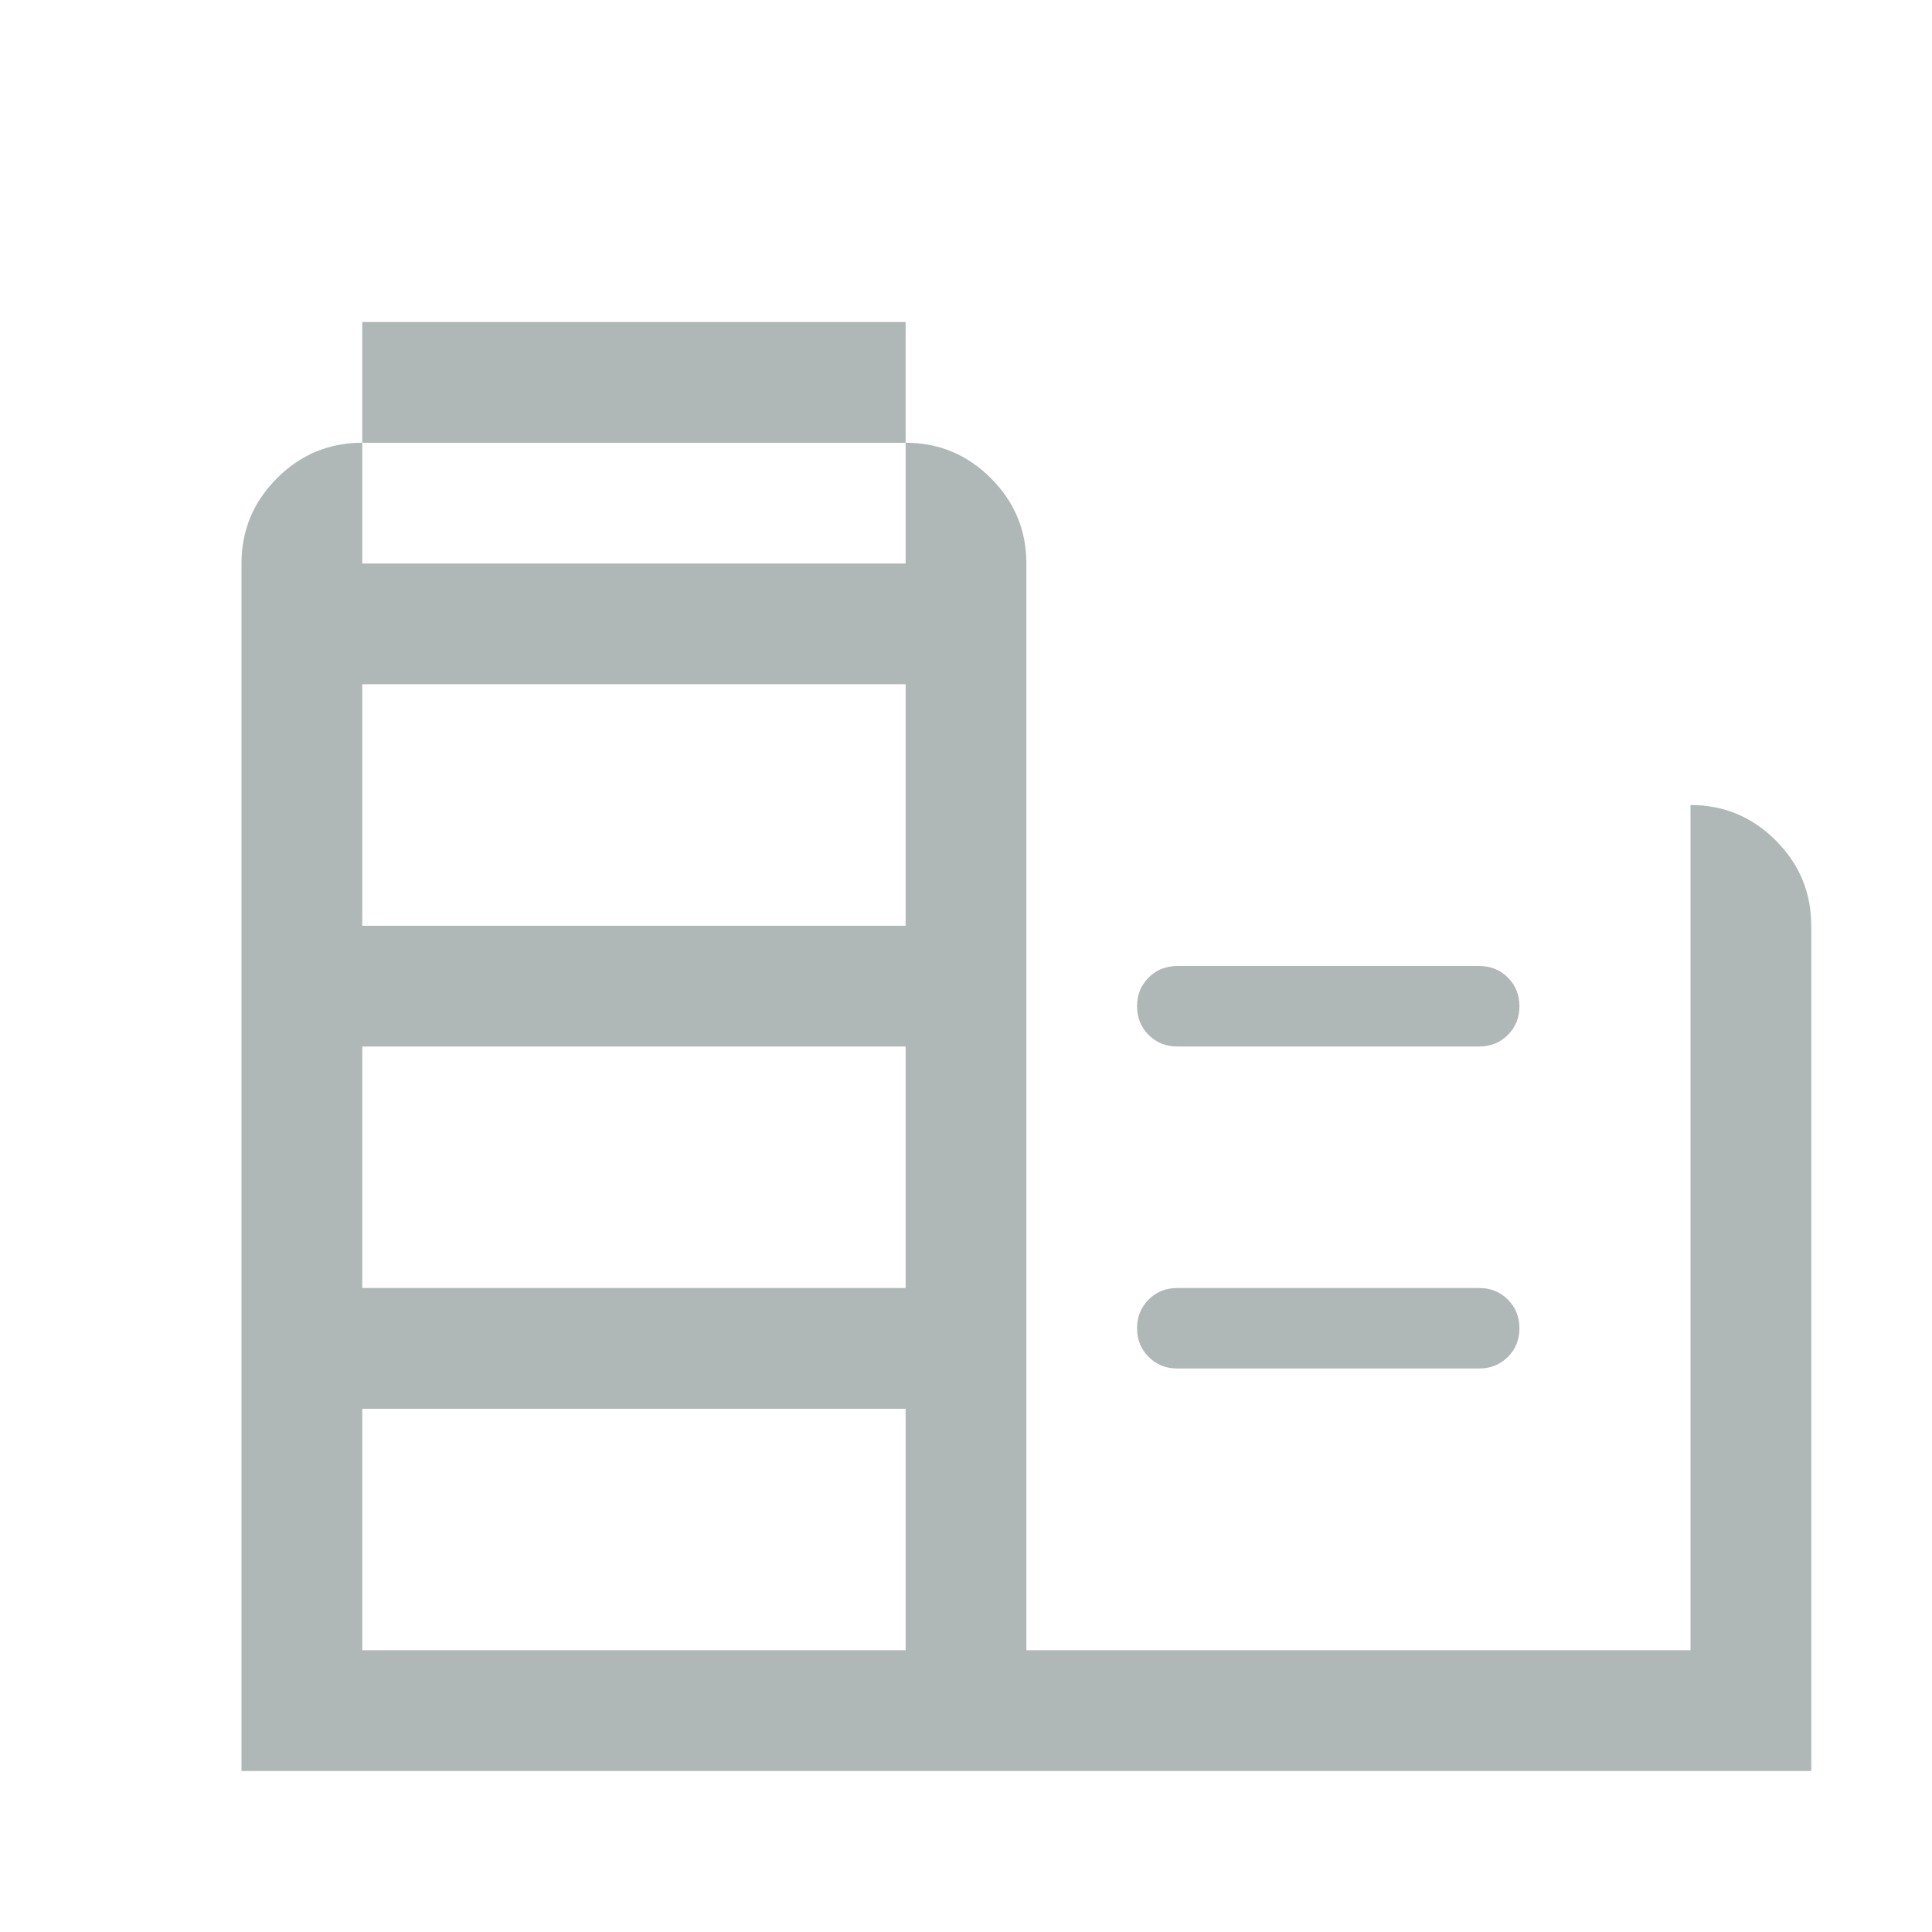
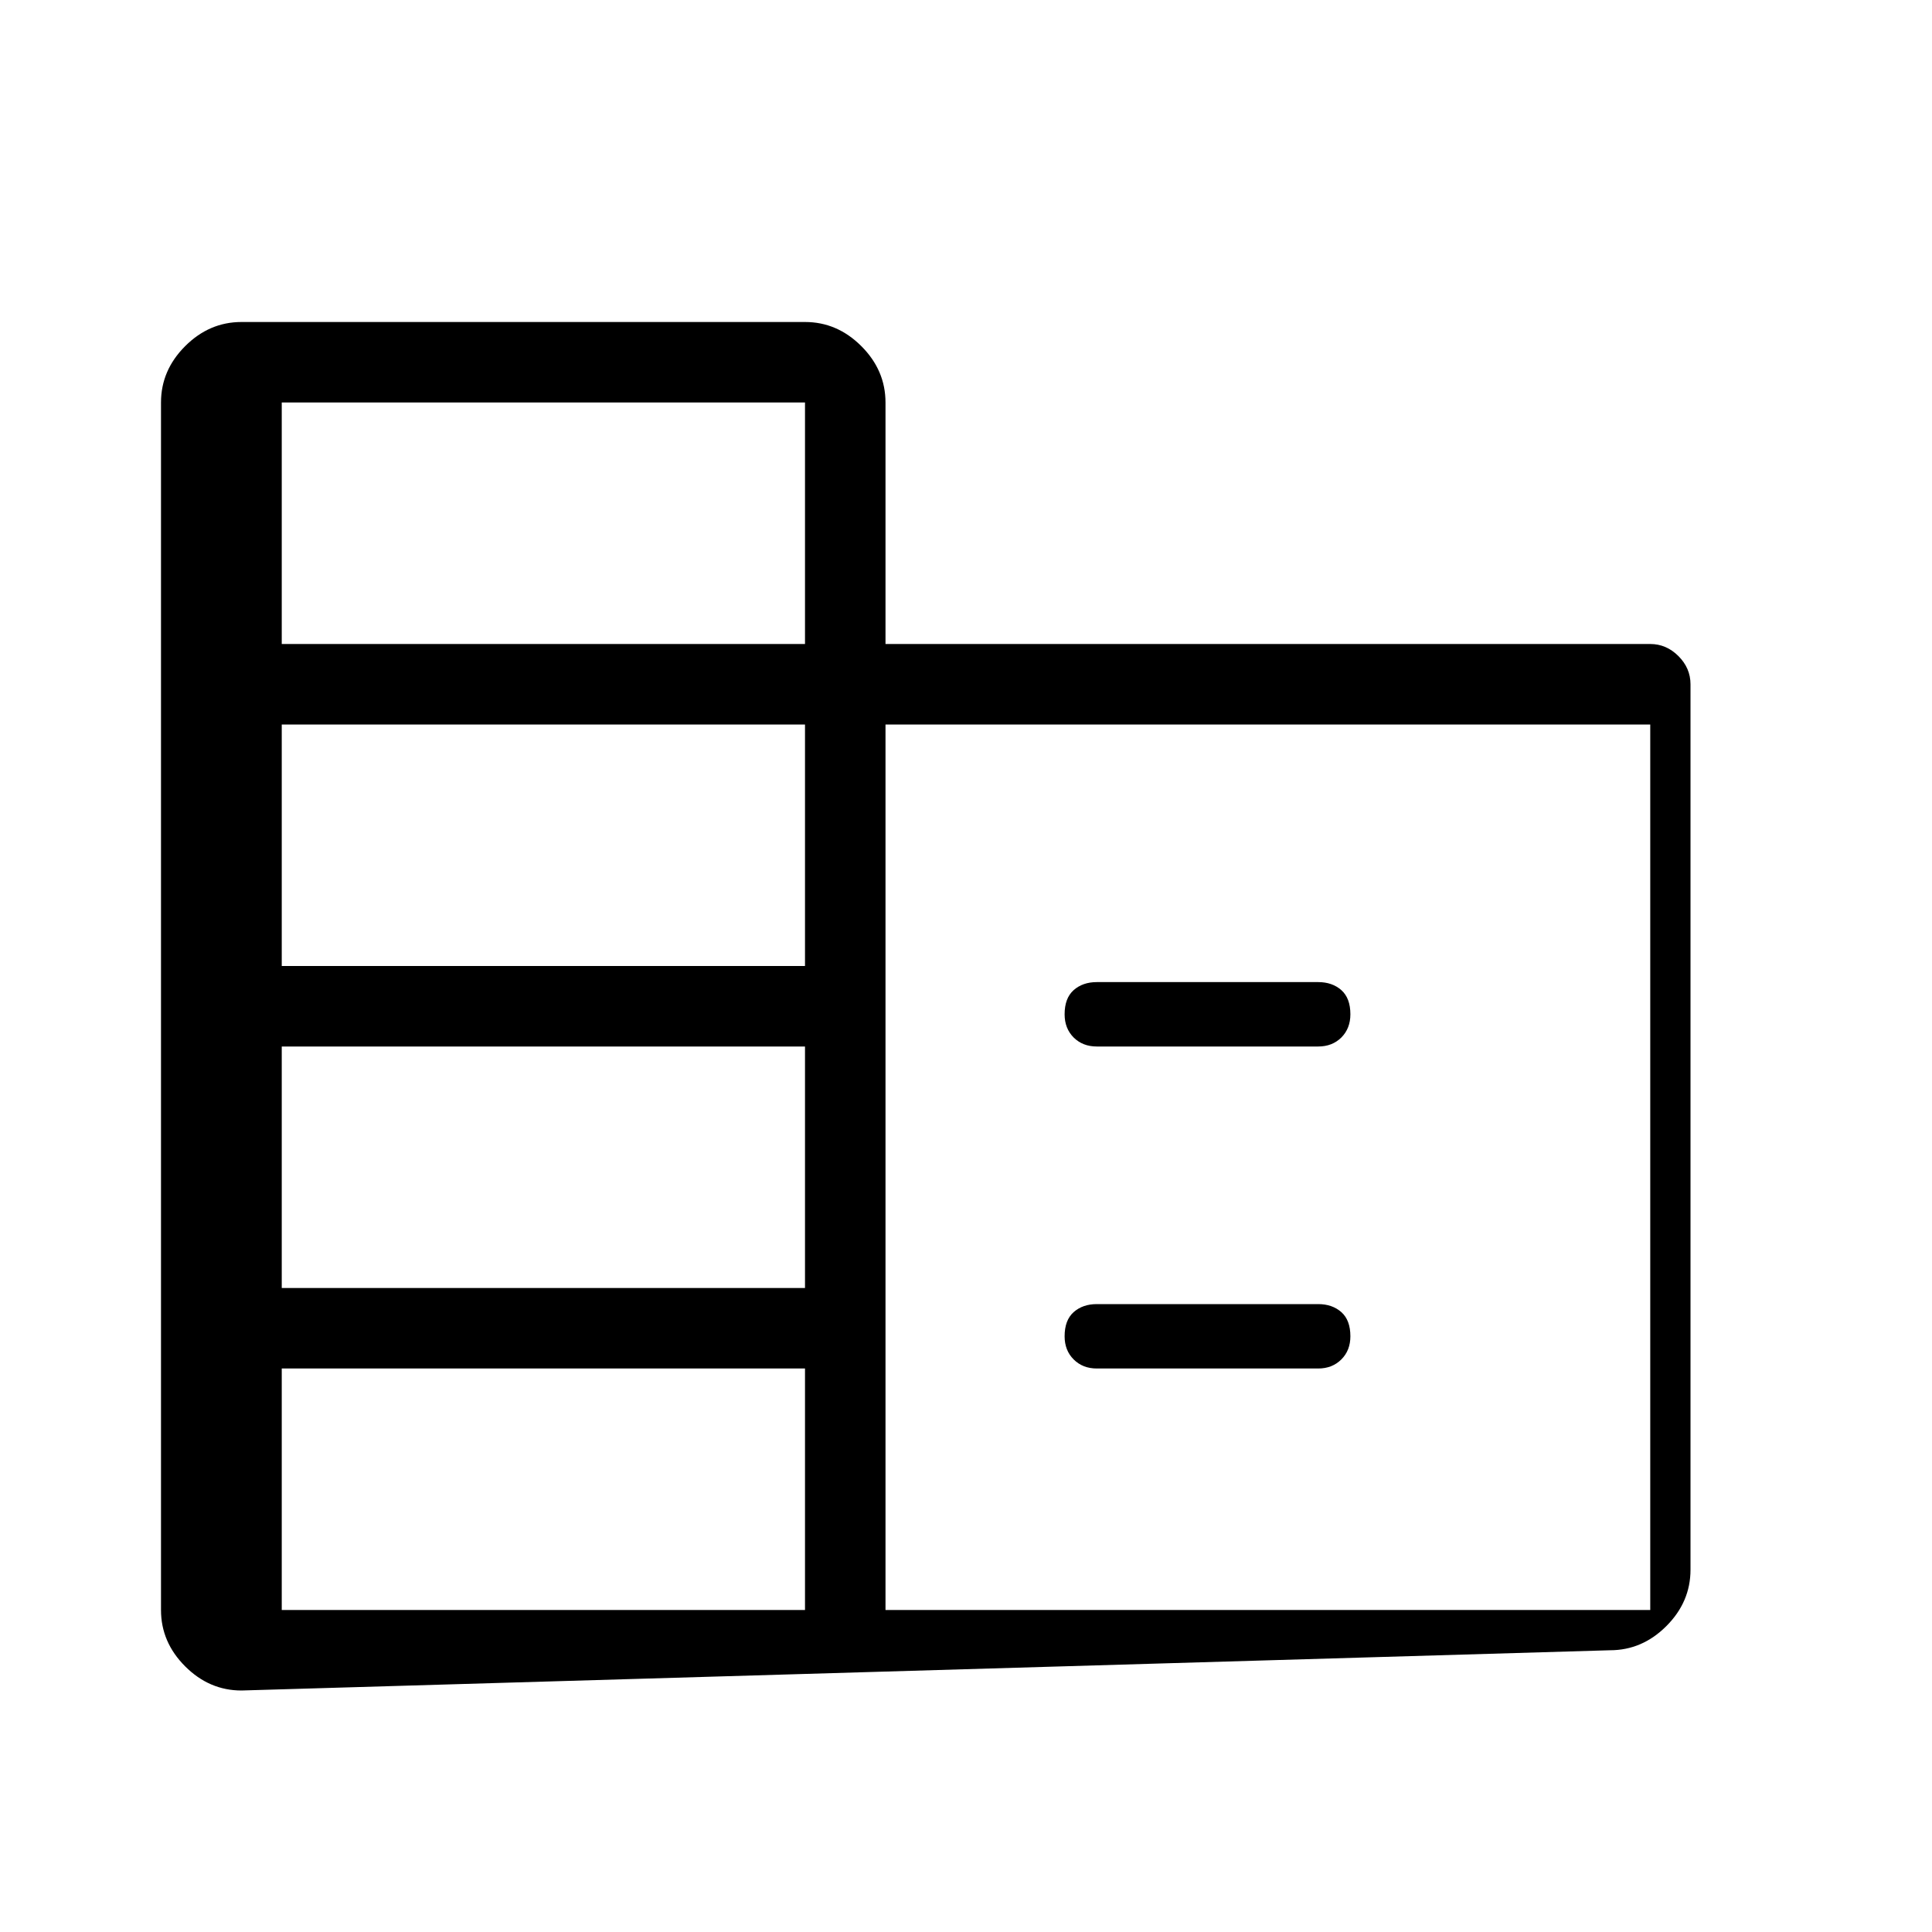
- <svg xmlns="http://www.w3.org/2000/svg" height="1em" viewBox="0 -960 960 960" width="1em">
-   <path d="M120-80v-600q0-24.75 17.625-42.375T180-740h270q24.75 0 42.375 17.625T510-680v120h330q24.75 0 42.375 17.625T900-500v420H120Zm60-60h270v-120H180v120Zm0-180h270v-120H180v120Zm0-180h270v-120H180v120Zm0-180h270v-120H180v120Zm330 540h330v-420H510v420Zm75-300q-8.5 0-14.25-5.75T565-460q0-8.5 5.75-14.25T585-480h150q8.5 0 14.25 5.75T755-460q0 8.5-5.75 14.25T735-440H585Zm0 160q-8.5 0-14.25-5.75T565-300q0-8.5 5.75-14.25T585-320h150q8.5 0 14.25 5.75T755-300q0 8.5-5.75 14.25T735-280H585Z" fill="#AFB8B6" />
+ <svg xmlns="http://www.w3.org/2000/svg" height="1em" width="1em" viewBox="0 0 24 24">
+   <path d="M3 21q-.4 0-.7-.3-.3-.3-.3-.7V5q0-.4.3-.7.3-.3.7-.3h7q.4 0 .7.3.3.3.3.7v3h9.5q.2 0 .35.15.15.15.15.35v11q0 .4-.3.7-.3.3-.7.3Zm.5-1H10v-3H3.5Zm0-4H10v-3H3.5Zm0-4H10V9H3.5Zm0-4H10V5H3.5ZM11 20h9.5V9H11Zm2.625-7q-.175 0-.288-.112-.112-.113-.112-.288 0-.2.112-.3.113-.1.288-.1h2.75q.175 0 .288.1.112.1.112.3 0 .175-.112.288-.113.112-.288.112Zm0 4q-.175 0-.288-.113-.112-.112-.112-.287 0-.2.112-.3.113-.1.288-.1h2.75q.175 0 .288.1.112.1.112.3 0 .175-.112.287-.113.113-.288.113Z" />
</svg>
